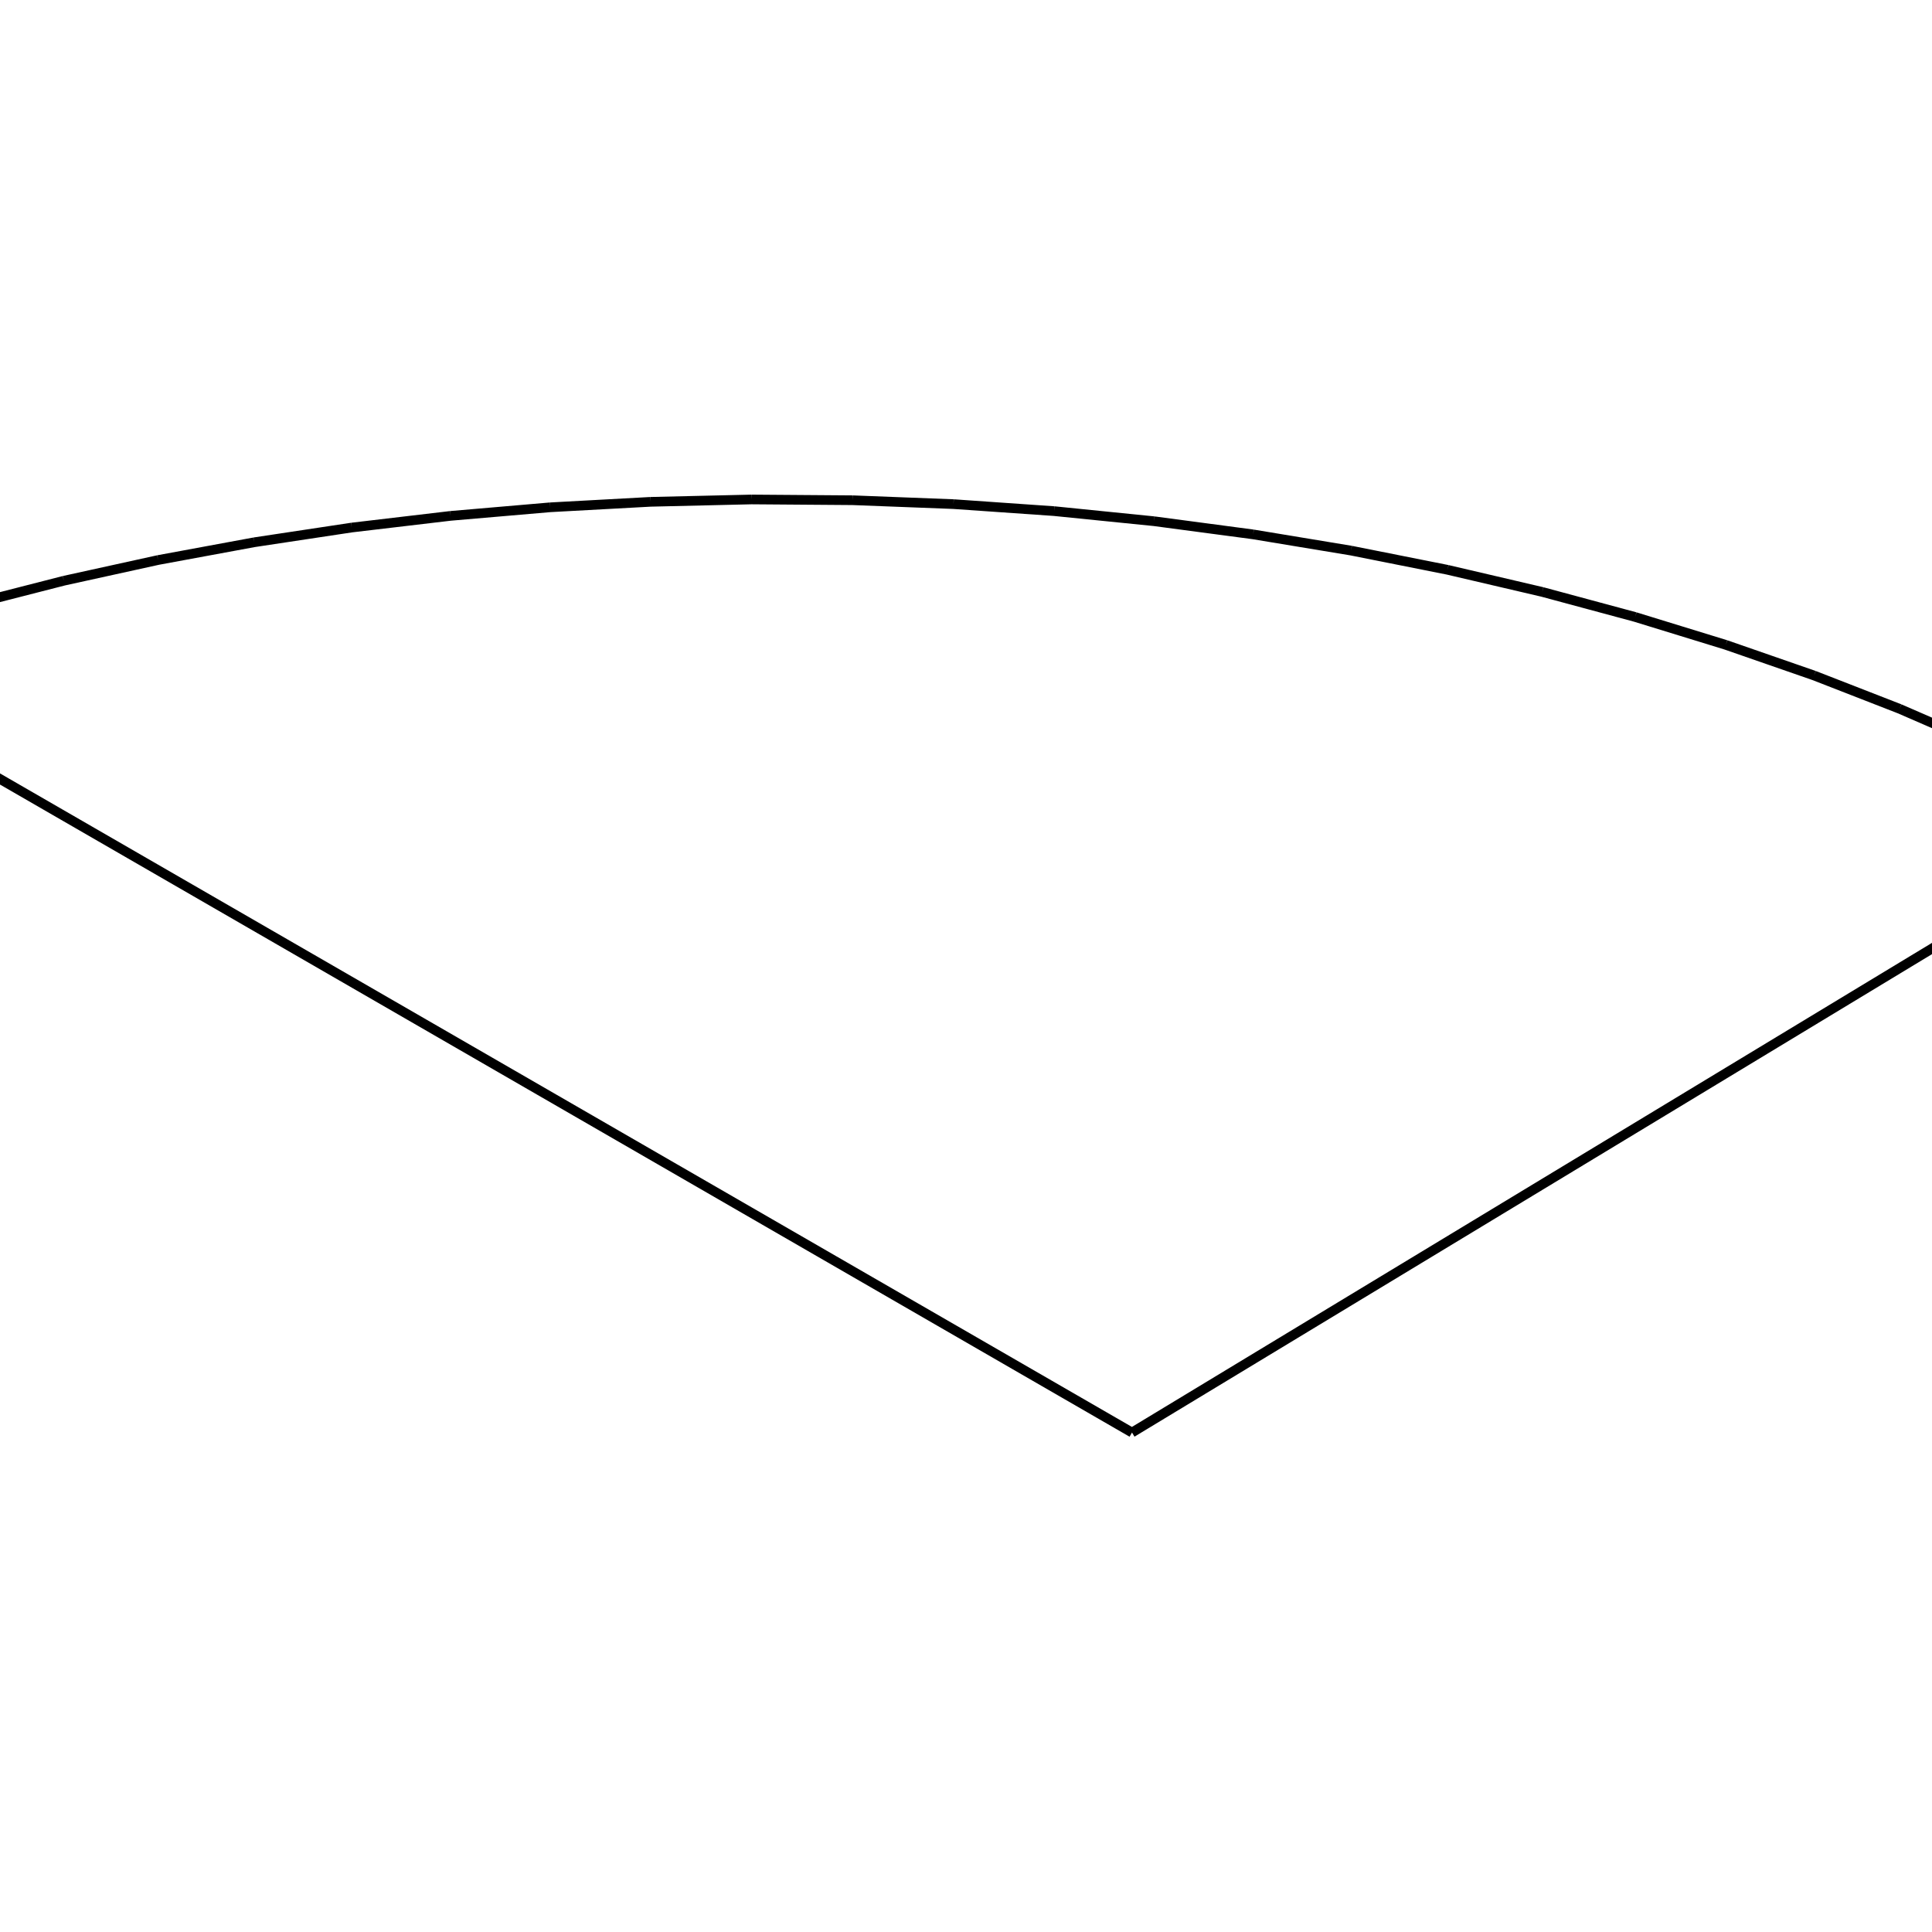
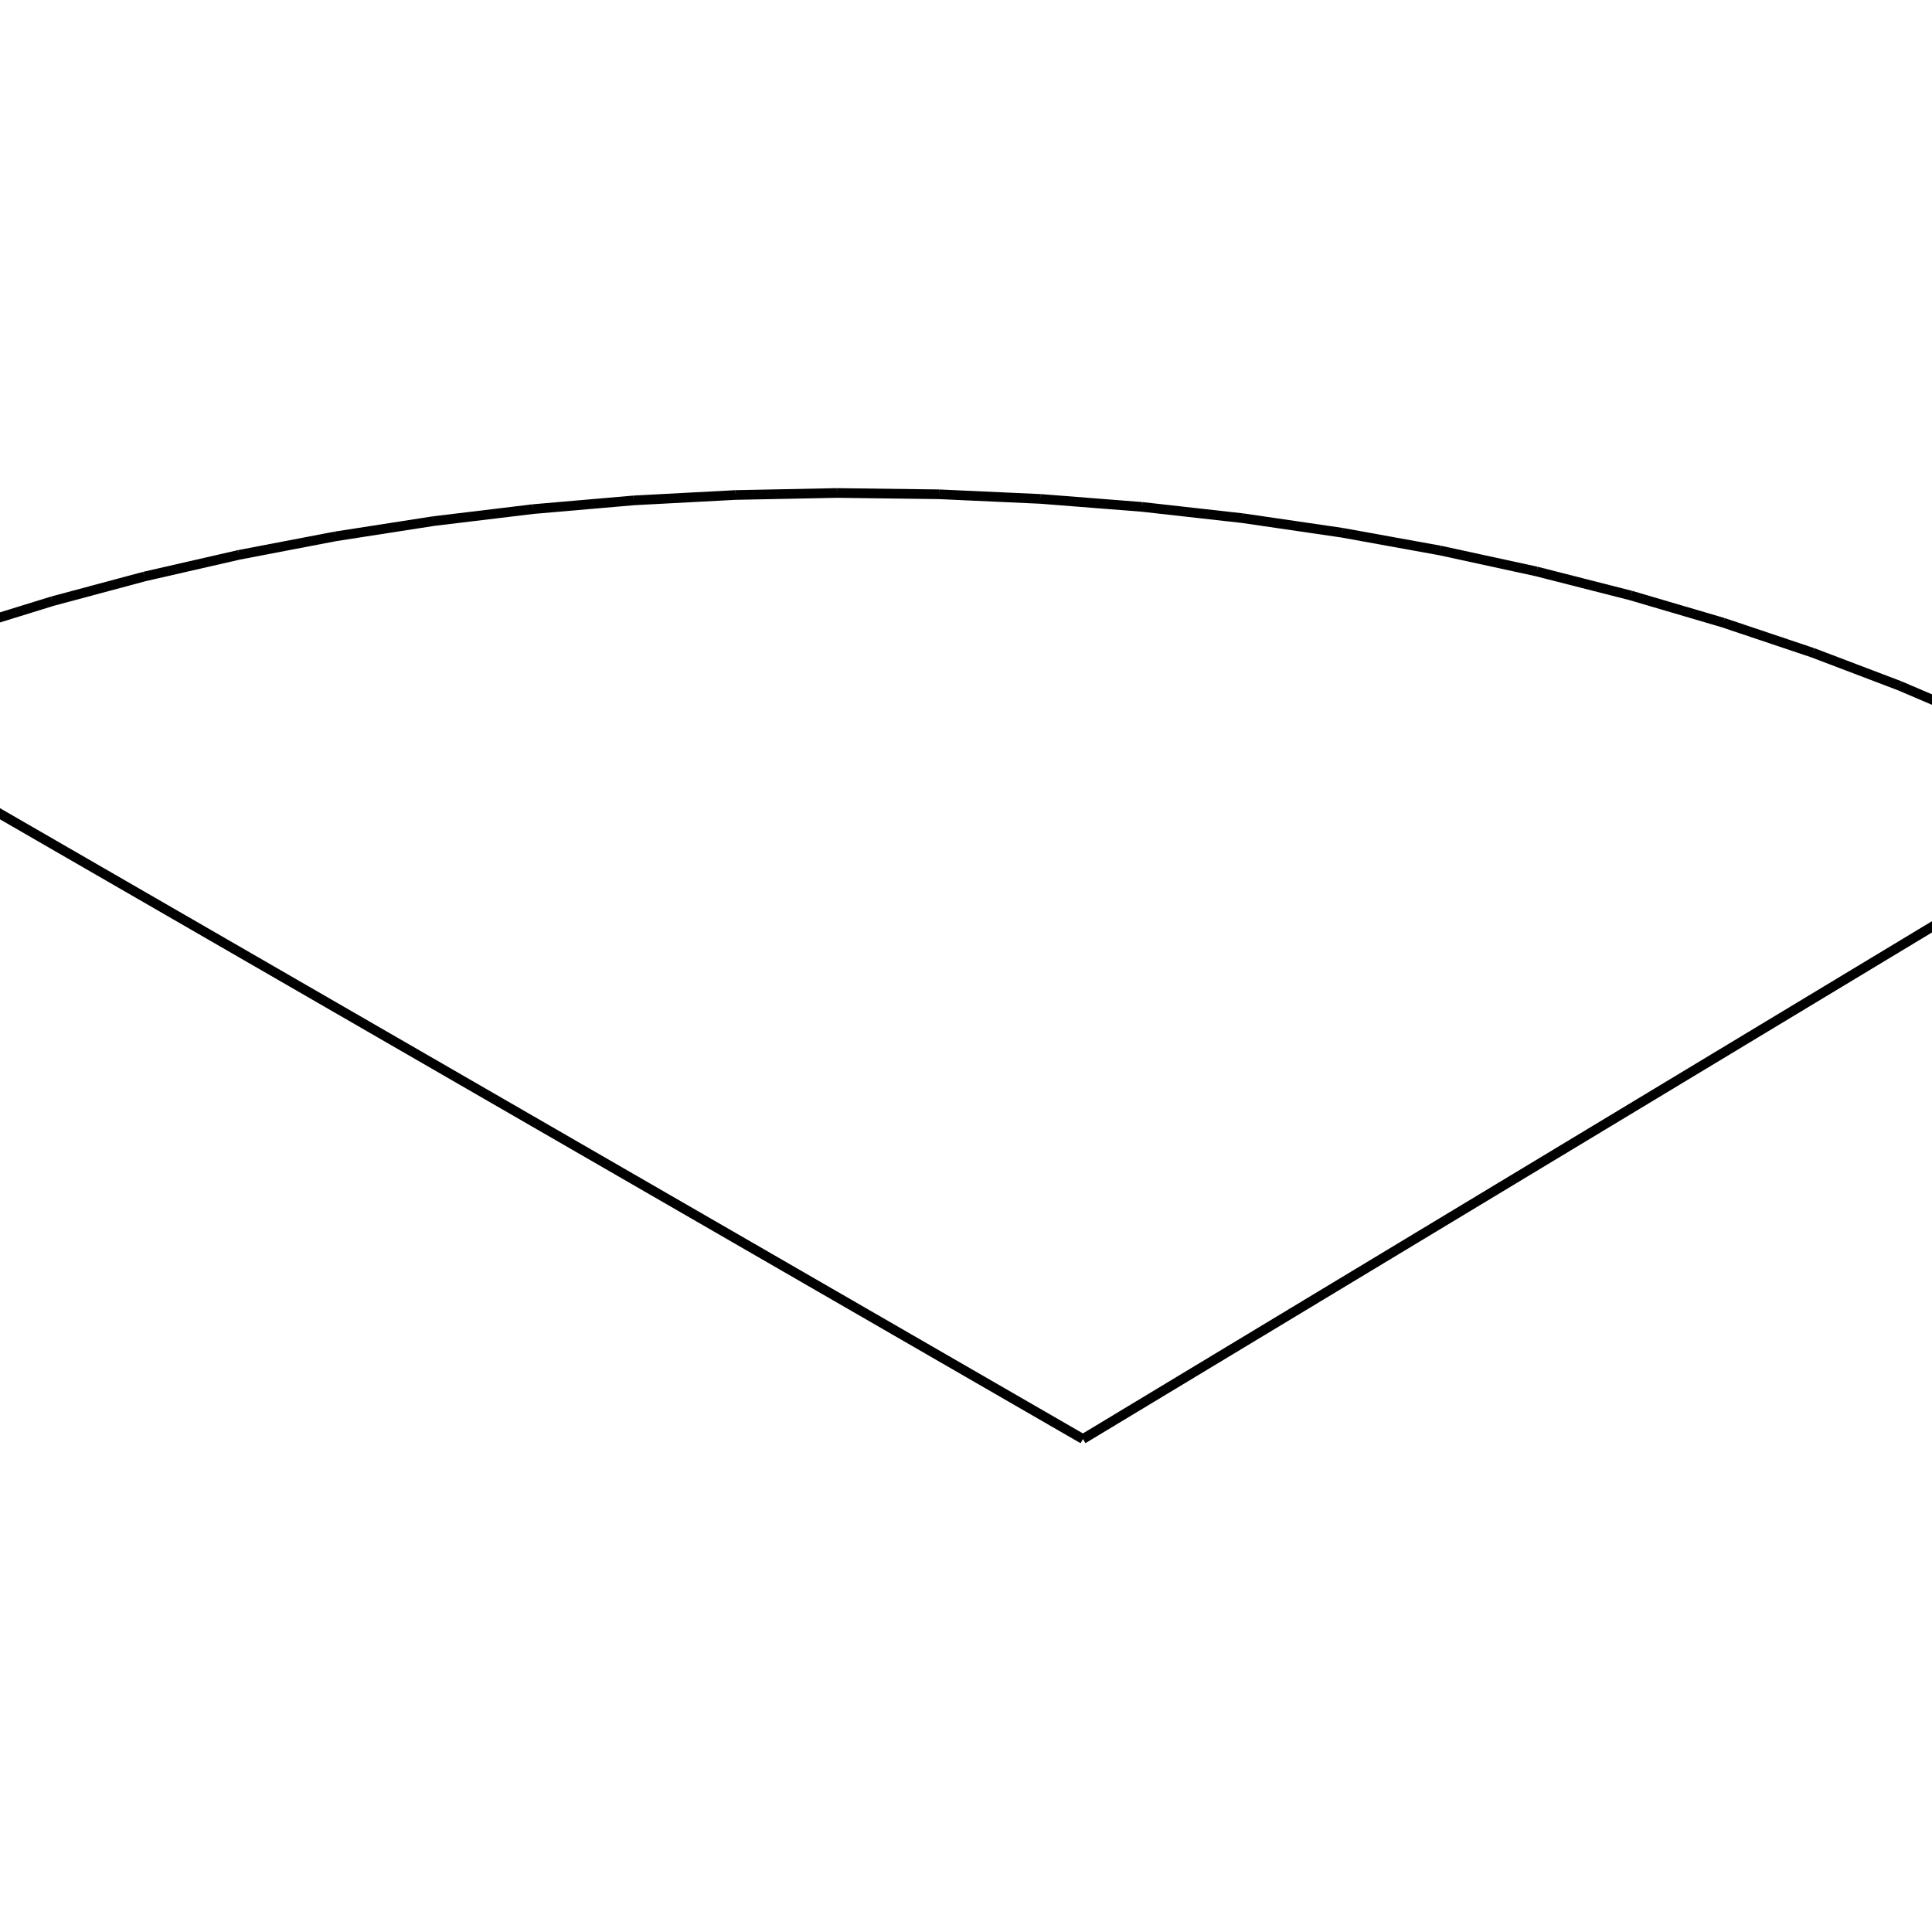
<svg xmlns="http://www.w3.org/2000/svg" viewBox="0 0 800 800">
-   <path d="M-85.218,273.358 L-85.218,273.357 M885.218,341.193 L885.218,341.192 M-85.218,273.358 L-48.997,261.228 M-48.997,261.228 L-11.738,250.256 M-11.738,250.256 L26.458,240.469 M26.458,240.469 L65.487,231.891 M65.487,231.891 L105.244,224.546 M105.244,224.546 L145.623,218.449 M145.623,218.449 L186.514,213.618 M186.514,213.618 L227.81,210.064 M227.81,210.064 L269.4,207.795 M269.4,207.795 L311.173,206.818 M311.173,206.818 L353.018,207.135 M353.018,207.135 L394.823,208.745 M394.823,208.745 L436.478,211.643 M436.478,211.643 L477.872,215.824 M477.872,215.824 L518.893,221.276 M518.893,221.276 L559.432,227.986 M559.432,227.986 L599.382,235.937 M599.382,235.937 L638.634,245.109 M638.634,245.109 L677.082,255.48 M677.082,255.48 L714.622,267.022 M714.622,267.022 L751.153,279.708 M751.153,279.708 L786.574,293.504 M786.574,293.504 L820.788,308.376 M820.788,308.376 L853.7,324.286 M853.7,324.286 L885.218,341.193 M-85.218,273.357 L-48.997,261.227 M-48.997,261.227 L-11.738,250.255 M-11.738,250.255 L26.458,240.468 M26.458,240.468 L65.487,231.891 M65.487,231.891 L105.244,224.545 M105.244,224.545 L145.623,218.449 M145.623,218.449 L186.514,213.618 M186.514,213.618 L227.81,210.063 M227.81,210.063 L269.4,207.795 M269.4,207.795 L311.173,206.818 M311.173,206.818 L353.018,207.134 M353.018,207.134 L394.823,208.744 M394.823,208.744 L436.478,211.643 M436.478,211.643 L477.872,215.824 M477.872,215.824 L518.893,221.276 M518.893,221.276 L559.432,227.986 M559.432,227.986 L599.382,235.937 M599.382,235.937 L638.634,245.109 M638.634,245.109 L677.082,255.479 M677.082,255.479 L714.622,267.022 M714.622,267.022 L751.153,279.707 M751.153,279.707 L786.574,293.504 M786.574,293.504 L820.788,308.376 M820.788,308.376 L853.7,324.285 M853.7,324.285 L885.218,341.192 M468.735,593.182 L468.735,593.182 M885.218,341.193 L468.735,593.182 M885.218,341.192 L468.735,593.182 M468.735,593.182 L-85.218,273.358 M468.735,593.182 L-85.218,273.357" stroke="black" stroke-width="4" fill="red" />
+   <path d="M-86.328,287.124 L-86.328,287.123 M886.328,331.694 L886.328,331.694 M-86.328,287.124 L-51.591,273.205 M-51.591,273.205 L-15.58,260.474 M-15.58,260.474 L21.592,248.966 M21.592,248.966 L59.812,238.714 M59.812,238.714 L98.962,229.749 M98.962,229.749 L138.922,222.095 M138.922,222.095 L179.571,215.775 M179.571,215.775 L220.785,210.806 M220.785,210.806 L262.44,207.203 M262.44,207.203 L304.41,204.976 M304.41,204.976 L346.567,204.131 M346.567,204.131 L388.785,204.671 M388.785,204.671 L430.936,206.594 M430.936,206.594 L472.894,209.895 M472.894,209.895 L514.53,214.563 M514.53,214.563 L555.72,220.587 M555.72,220.587 L596.338,227.949 M596.338,227.949 L636.261,236.627 M636.261,236.627 L675.367,246.597 M675.367,246.597 L713.537,257.831 M713.537,257.831 L750.652,270.296 M750.652,270.296 L786.599,283.956 M786.599,283.956 L821.266,298.772 M821.266,298.772 L854.544,314.7 M854.544,314.7 L886.328,331.694 M-86.328,287.123 L-51.591,273.205 M-51.591,273.205 L-15.58,260.473 M-15.58,260.473 L21.592,248.965 M21.592,248.965 L59.812,238.714 M59.812,238.714 L98.962,229.749 M98.962,229.749 L138.922,222.095 M138.922,222.095 L179.571,215.775 M179.571,215.775 L220.785,210.806 M220.785,210.806 L262.44,207.203 M262.44,207.203 L304.41,204.976 M304.41,204.976 L346.567,204.131 M346.567,204.131 L388.785,204.671 M388.785,204.671 L430.936,206.594 M430.936,206.594 L472.894,209.894 M472.894,209.894 L514.53,214.563 M514.53,214.563 L555.72,220.587 M555.72,220.587 L596.338,227.948 M596.338,227.948 L636.261,236.626 M636.261,236.626 L675.367,246.597 M675.367,246.597 L713.537,257.831 M713.537,257.831 L750.652,270.295 M750.652,270.295 L786.599,283.956 M786.599,283.956 L821.266,298.771 M821.266,298.771 L854.544,314.699 M854.544,314.699 L886.328,331.694 M448.434,595.869 L448.434,595.869 M886.328,331.694 L448.434,595.869 M886.328,331.694 L448.434,595.869 M448.434,595.869 L-86.328,287.124 M448.434,595.869 L-86.328,287.123" stroke="black" stroke-width="4" fill="red" />
</svg>
